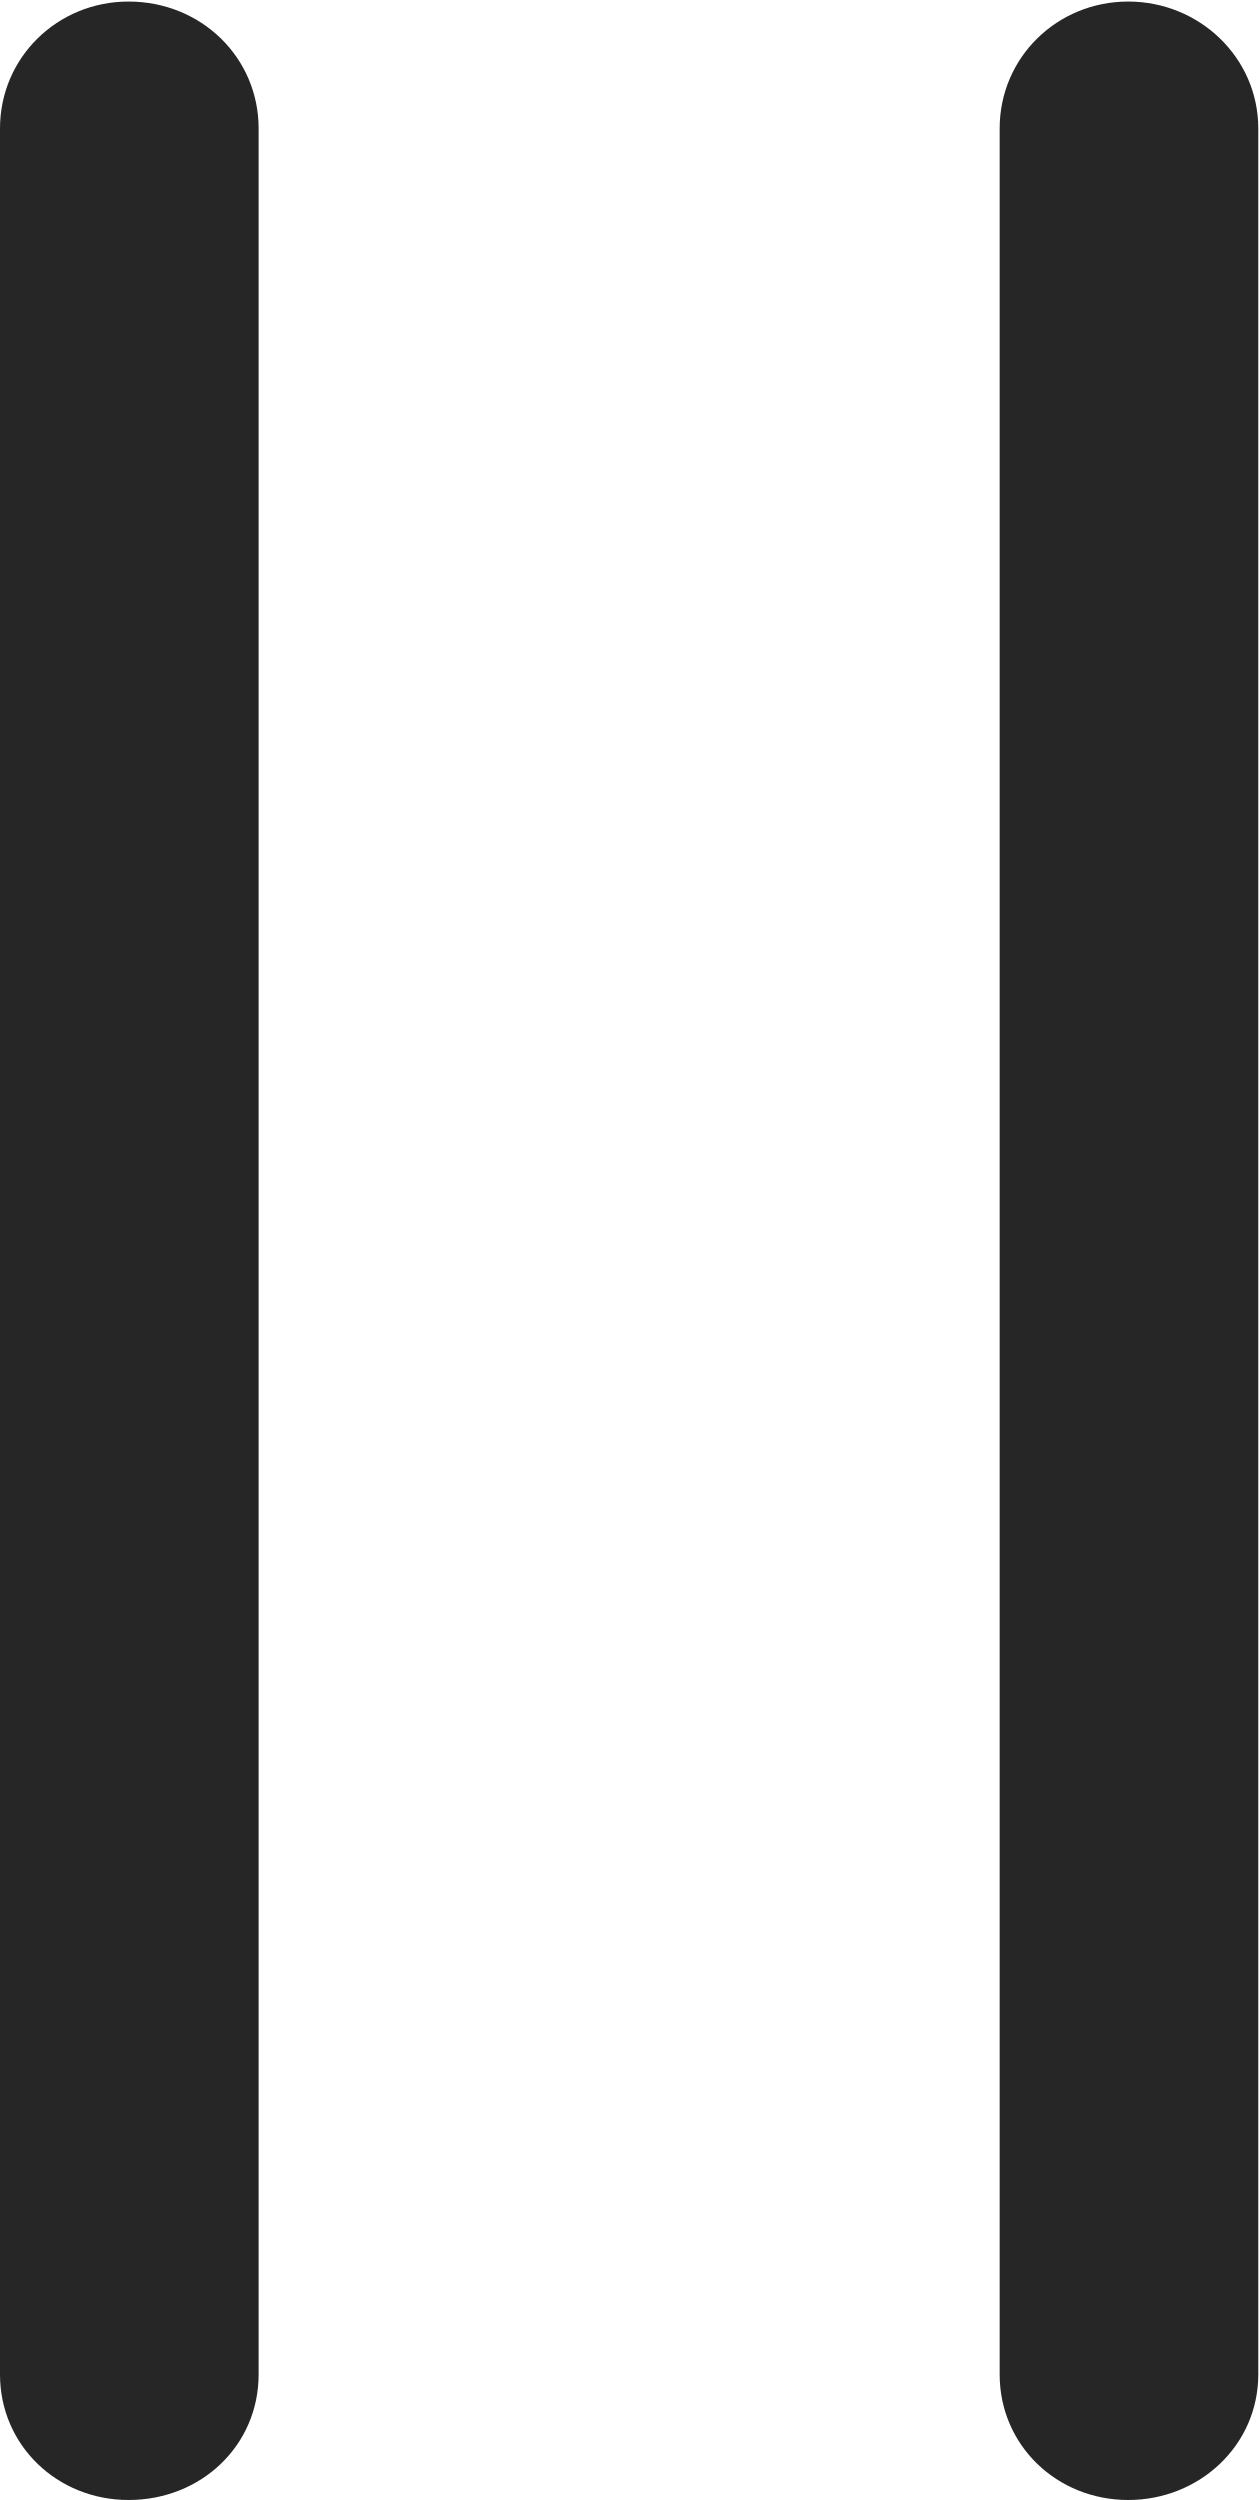
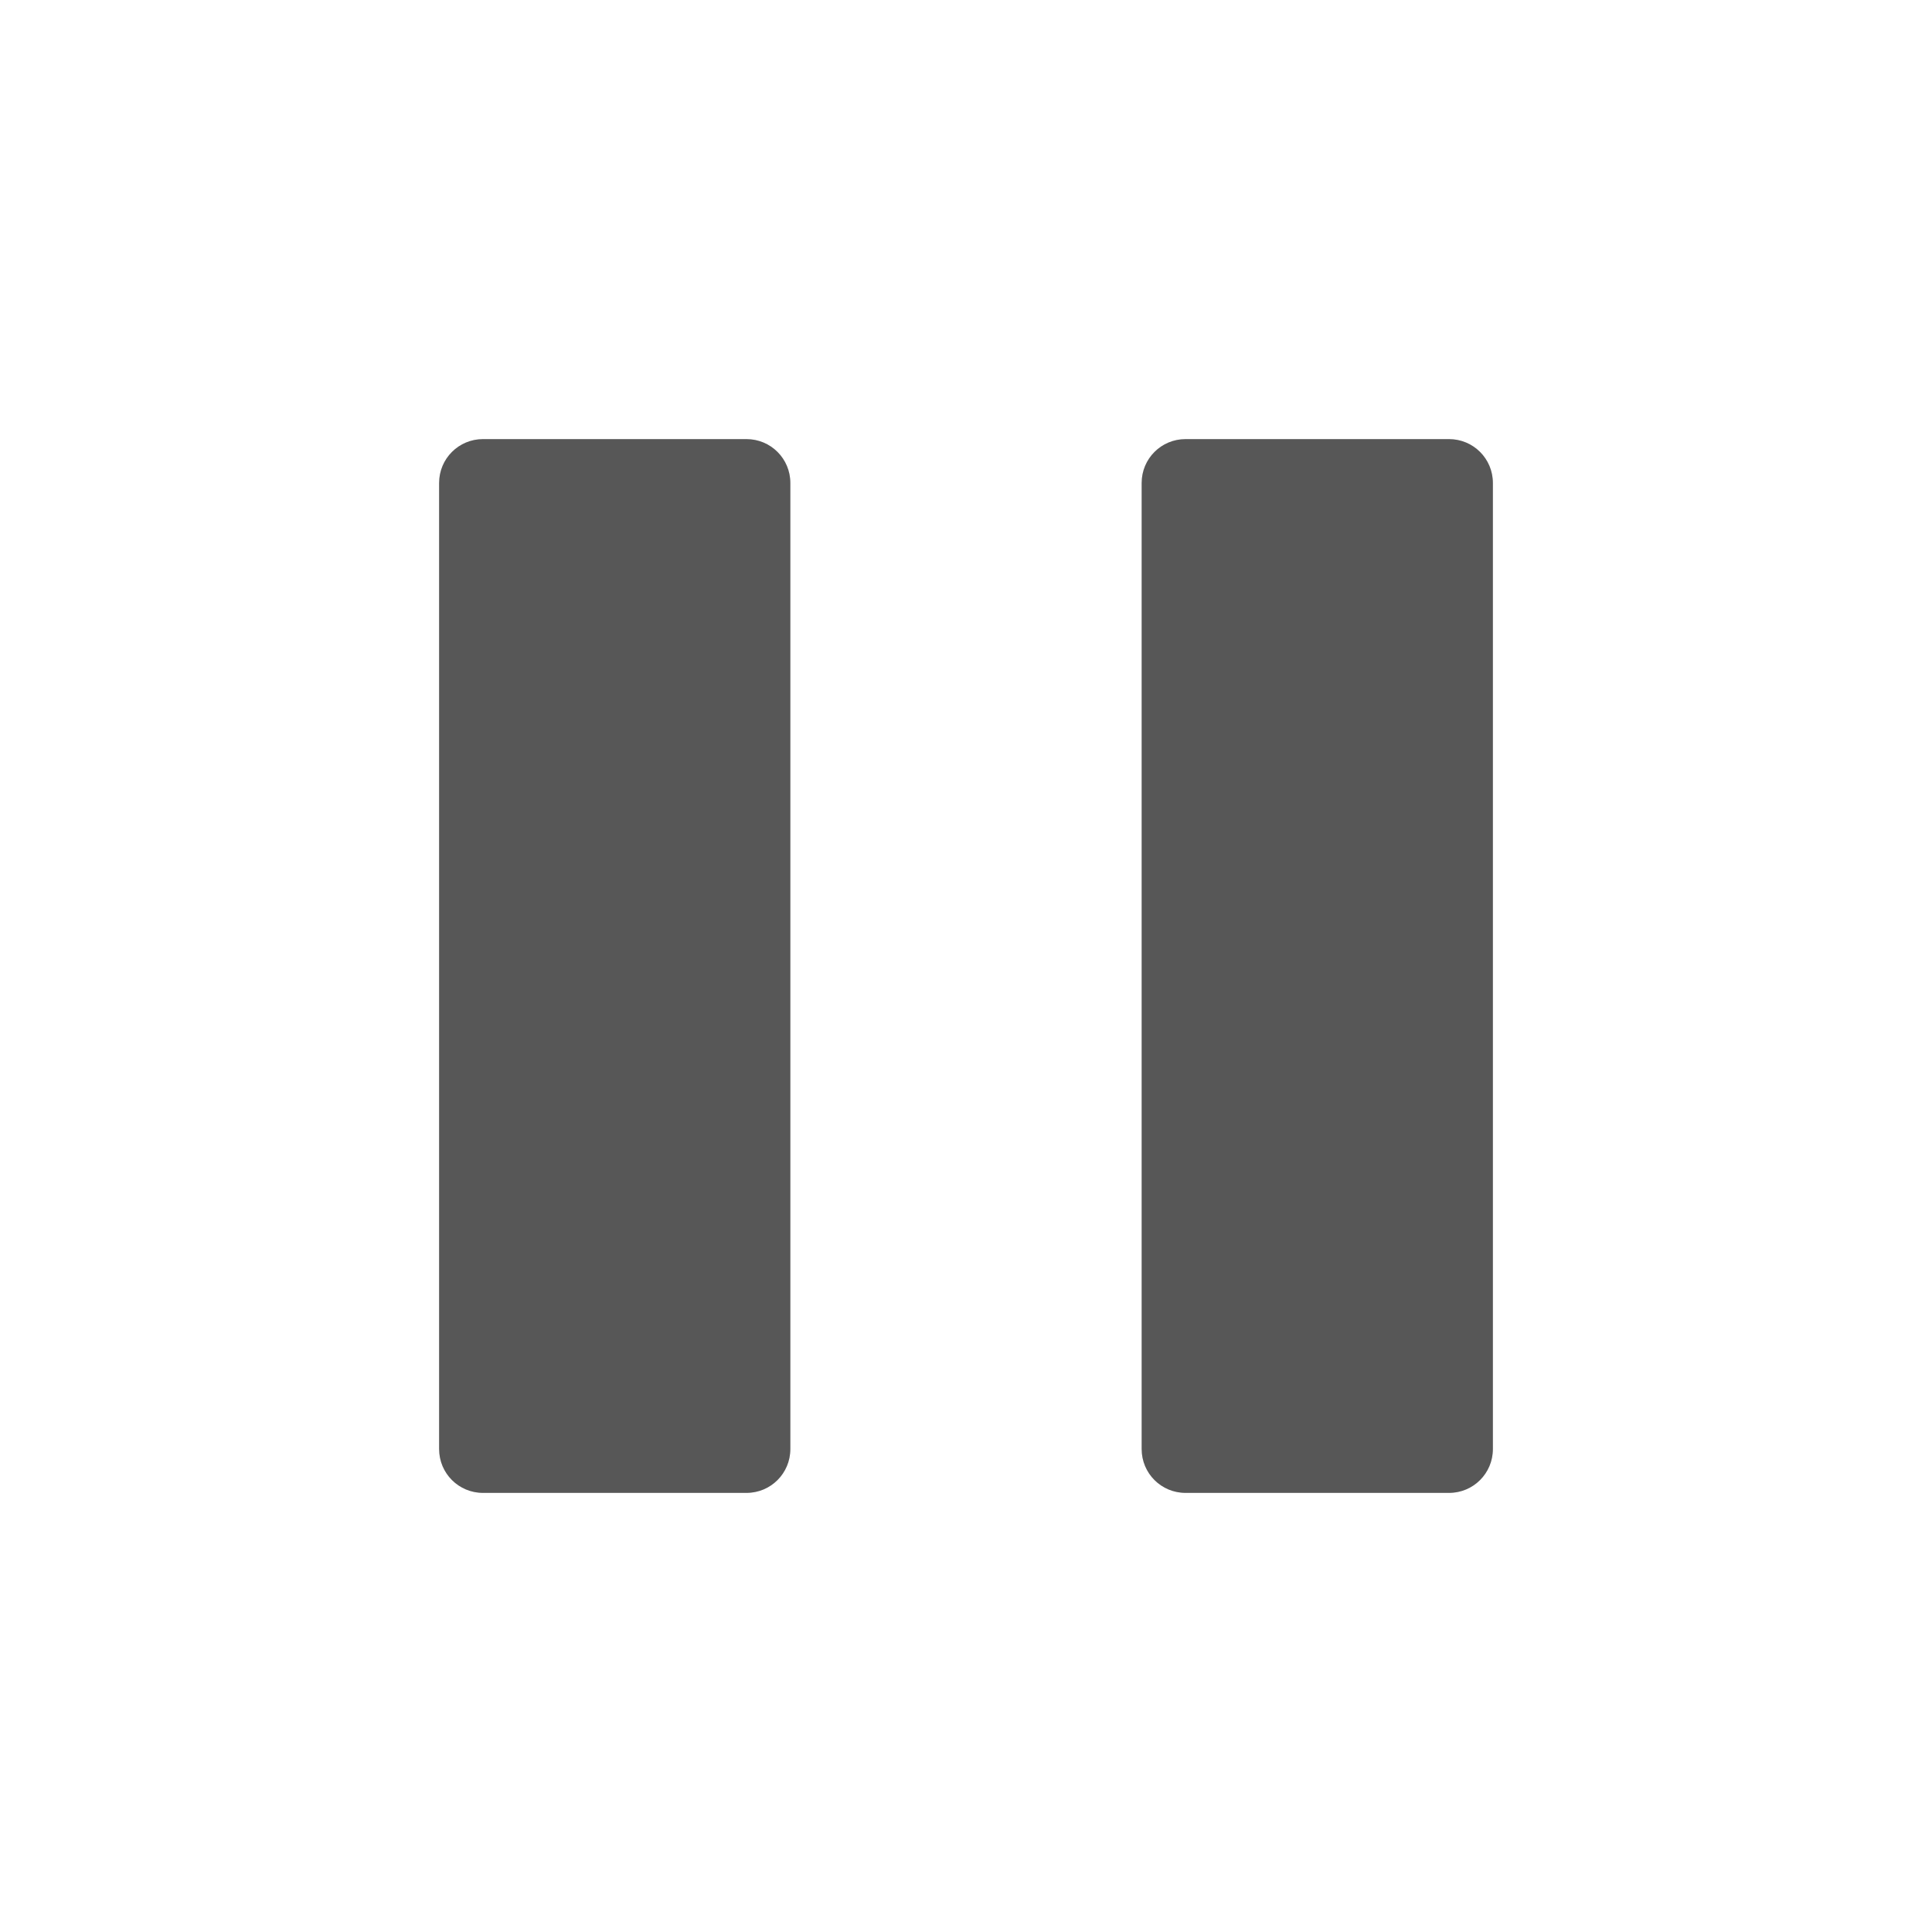
- <svg xmlns="http://www.w3.org/2000/svg" version="1.1" width="8.125" height="16.143">
-   <g>
-     <rect height="16.143" opacity="0" width="8.125" x="0" y="0" />
-     <path d="M0.83 16.143C1.299 16.143 1.67 15.791 1.67 15.332L1.67 0.83C1.67 0.371 1.299 0.01 0.83 0.01C0.371 0.01 0 0.371 0 0.83L0 15.332C0 15.791 0.371 16.143 0.83 16.143ZM7.285 16.143C7.744 16.143 8.125 15.791 8.125 15.332L8.125 0.83C8.125 0.371 7.744 0.01 7.285 0.01C6.826 0.01 6.455 0.371 6.455 0.83L6.455 15.332C6.455 15.791 6.826 16.143 7.285 16.143Z" fill="#000000" fill-opacity="0.85" />
-   </g>
+ <svg xmlns="http://www.w3.org/2000/svg" viewBox="0 0 22 22">
+   <defs id="defs3051">
+     <style type="text/css" id="current-color-scheme">
+      .ColorScheme-Text {
+        color:#575757;
+      }
+      </style>
+   </defs>
+   <path style="fill:currentColor;fill-opacity:1;stroke:none" d="m 5.5,5 h 3 C 8.777,5 9,5.223 9,5.5 v 11 C 9,16.777 8.777,17 8.5,17 h -3 C 5.223,17 5,16.777 5,16.5 V 5.5 C 5,5.223 5.223,5 5.5,5 Z" class="ColorScheme-Text" />
+   <path style="fill:currentColor;fill-opacity:1;stroke:none" d="m 13.5,5 h 3 C 16.777,5 17,5.223 17,5.5 v 11 c 0,0.277 -0.223,0.5 -0.5,0.5 h -3 C 13.223,17 13,16.777 13,16.5 V 5.5 C 13,5.223 13.223,5 13.5,5 Z" class="ColorScheme-Text" />
</svg>
